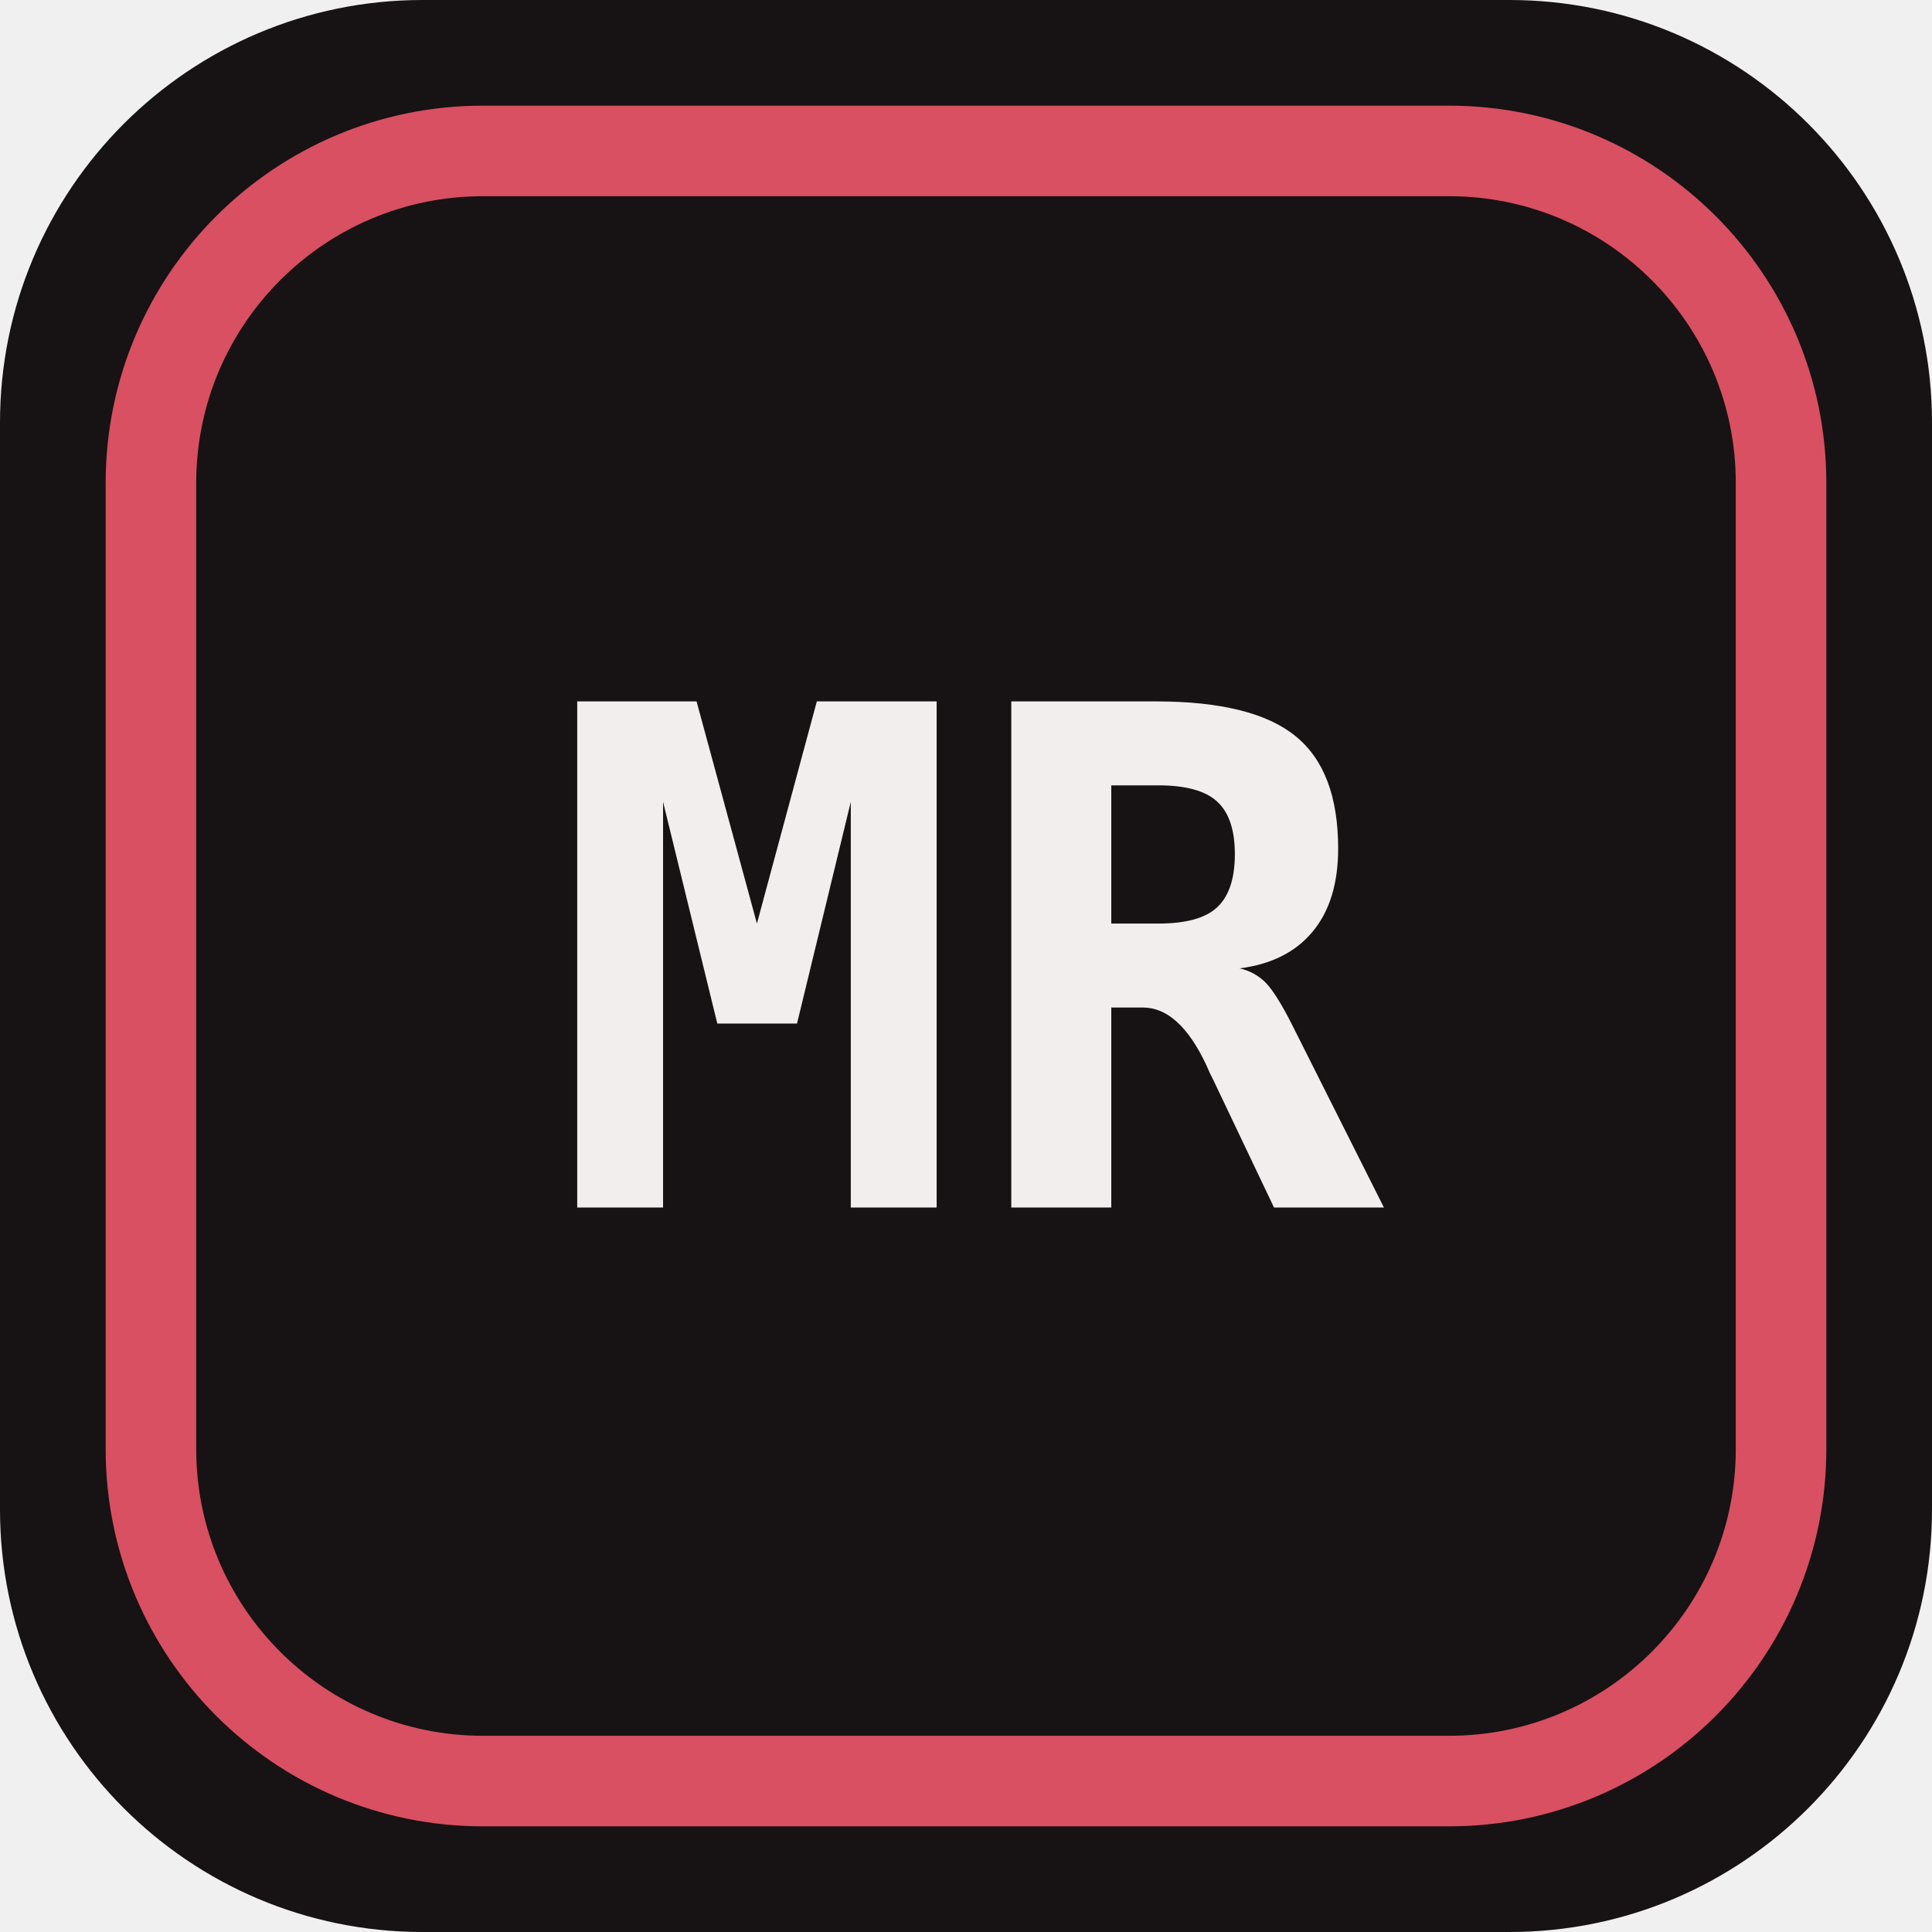
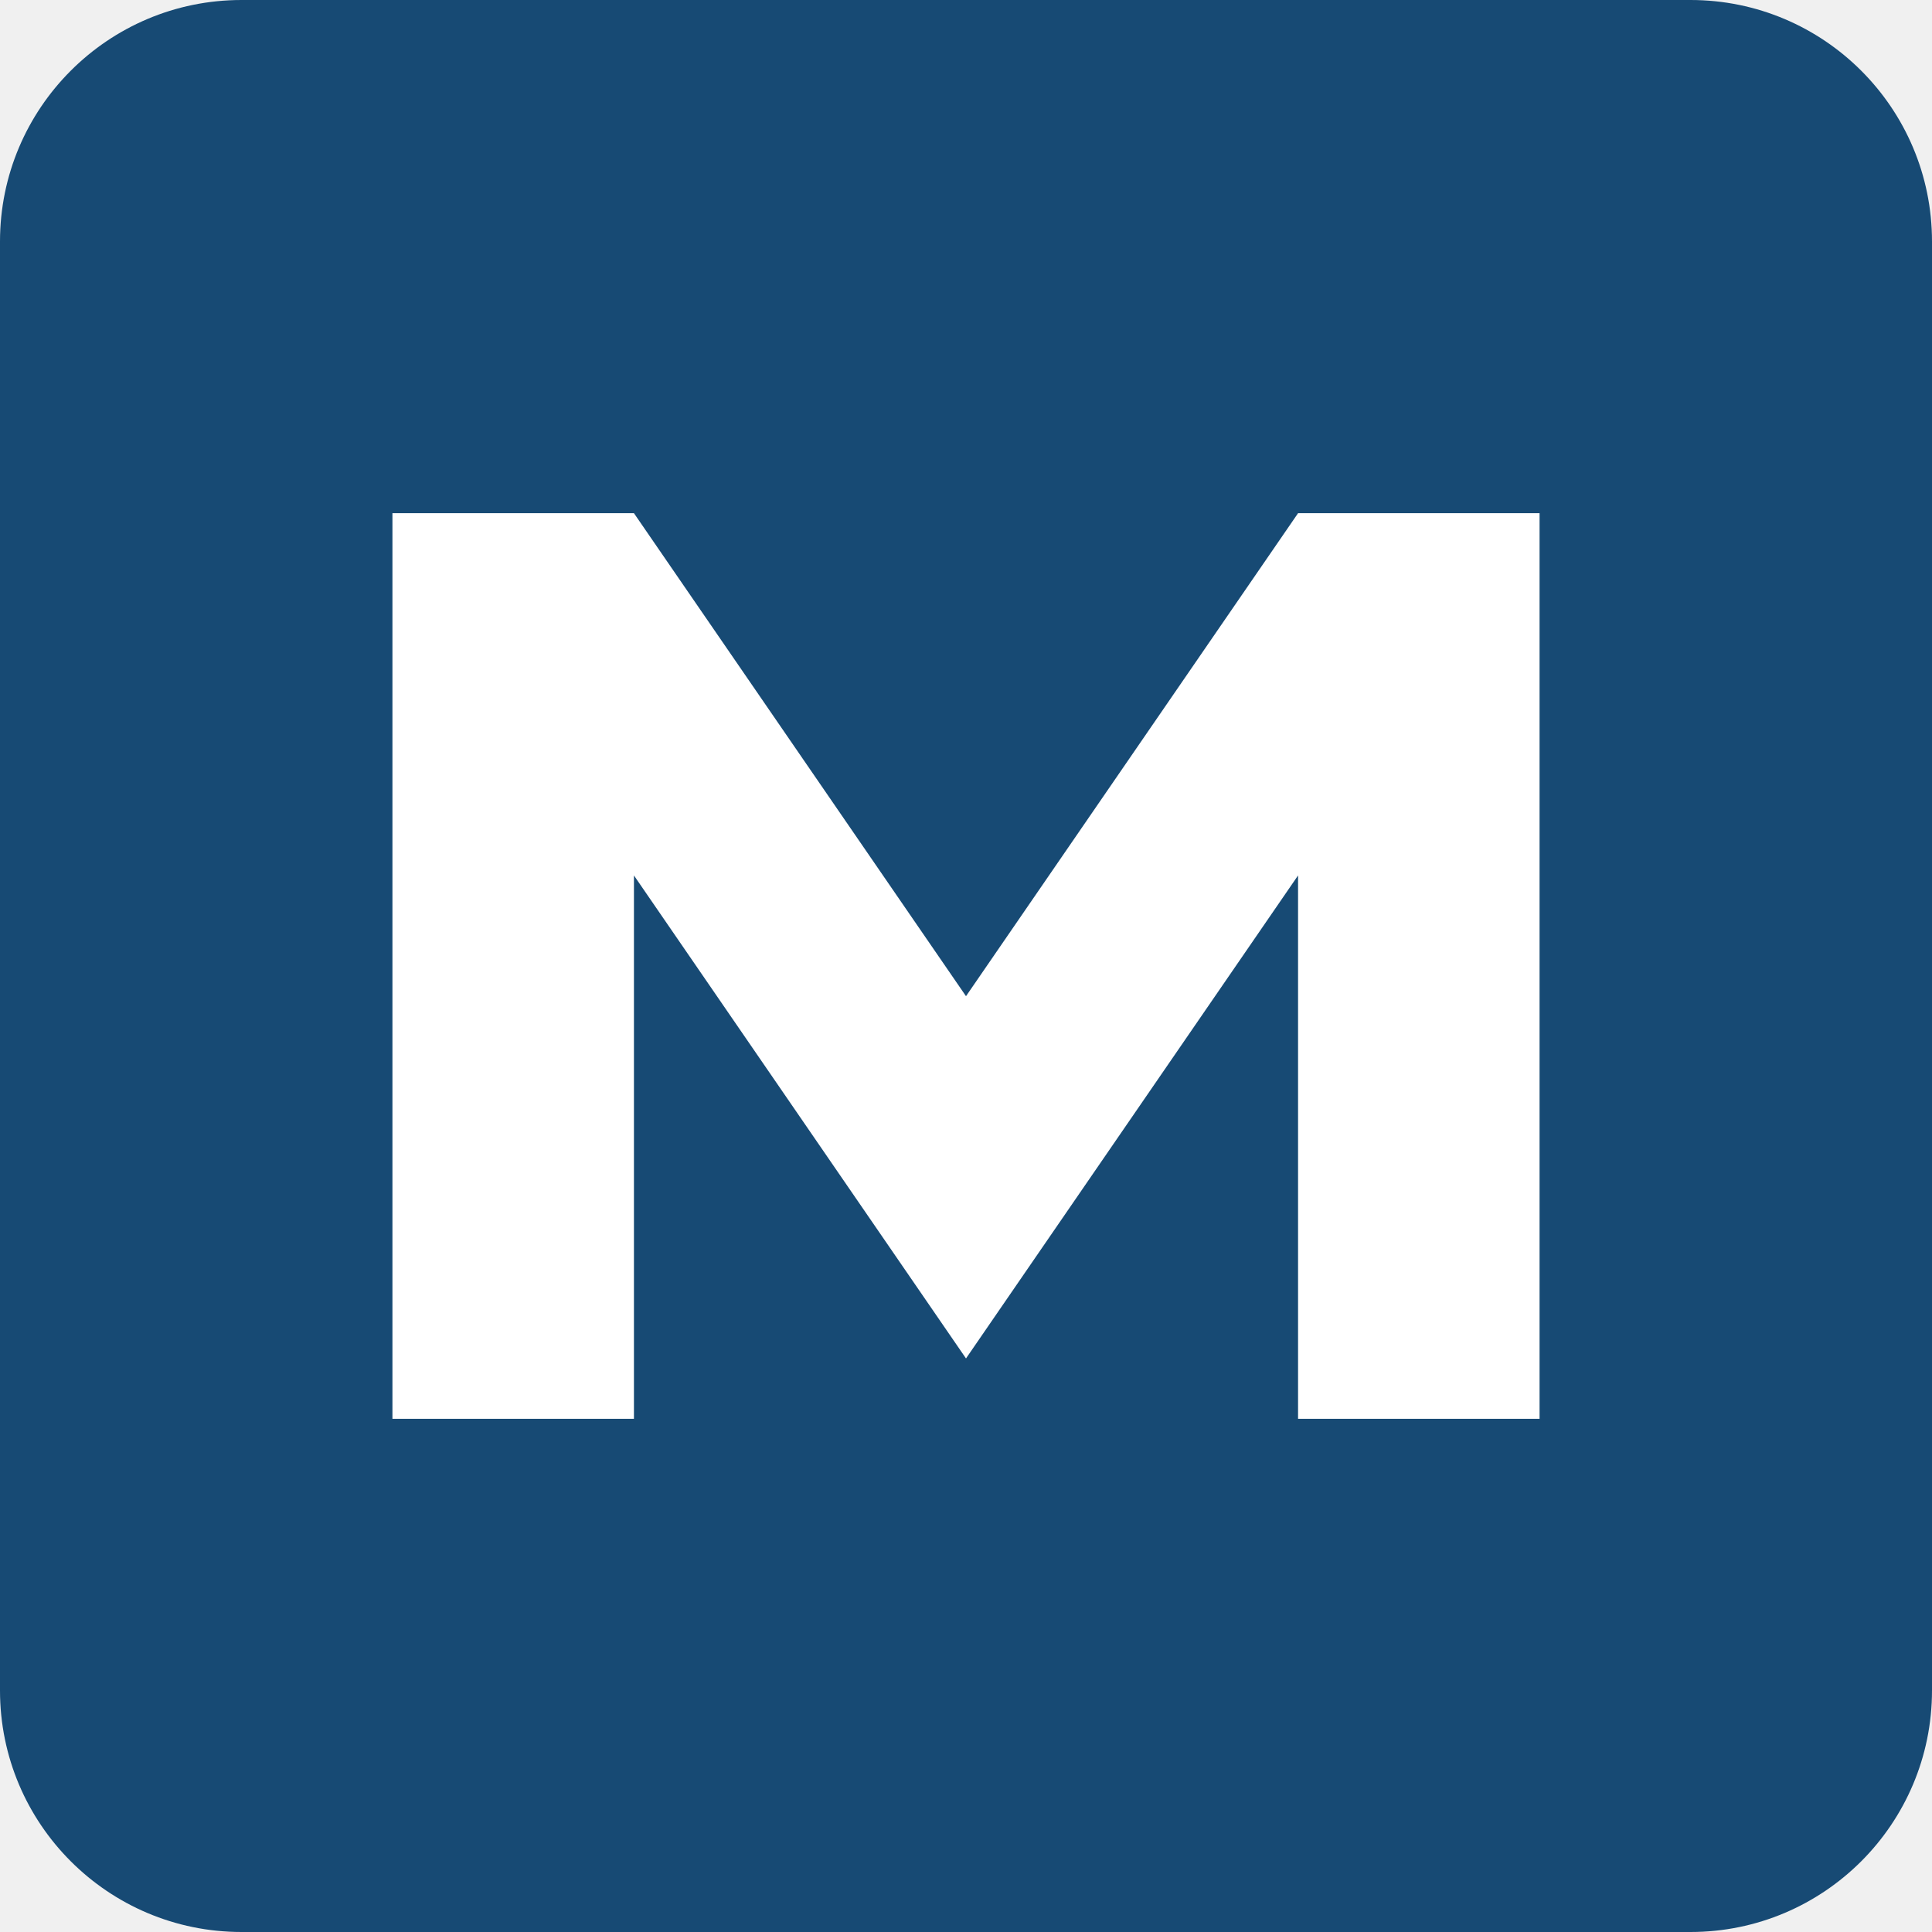
- <svg xmlns="http://www.w3.org/2000/svg" viewBox="0 0 64 64">
-   <rect width="64" height="64" rx="14" fill="#171214" />
-   <rect x="5" y="5" width="54" height="54" rx="11" fill="none" stroke="#d85061" stroke-width="3" />
-   <text x="32" y="40" text-anchor="middle" fill="#f3eeee" font-family="monospace" font-weight="800" font-size="23">MR</text>
+ <svg xmlns="http://www.w3.org/2000/svg" viewBox="0 0 64 64" role="img" aria-label="MR">
+   <rect width="64" height="64" rx="8" fill="#174a74" />
+   <path d="M13 47V17h8l11 16 11-16h8v30h-8V29L32 45 21 29v18z" fill="#fff" />
</svg>
